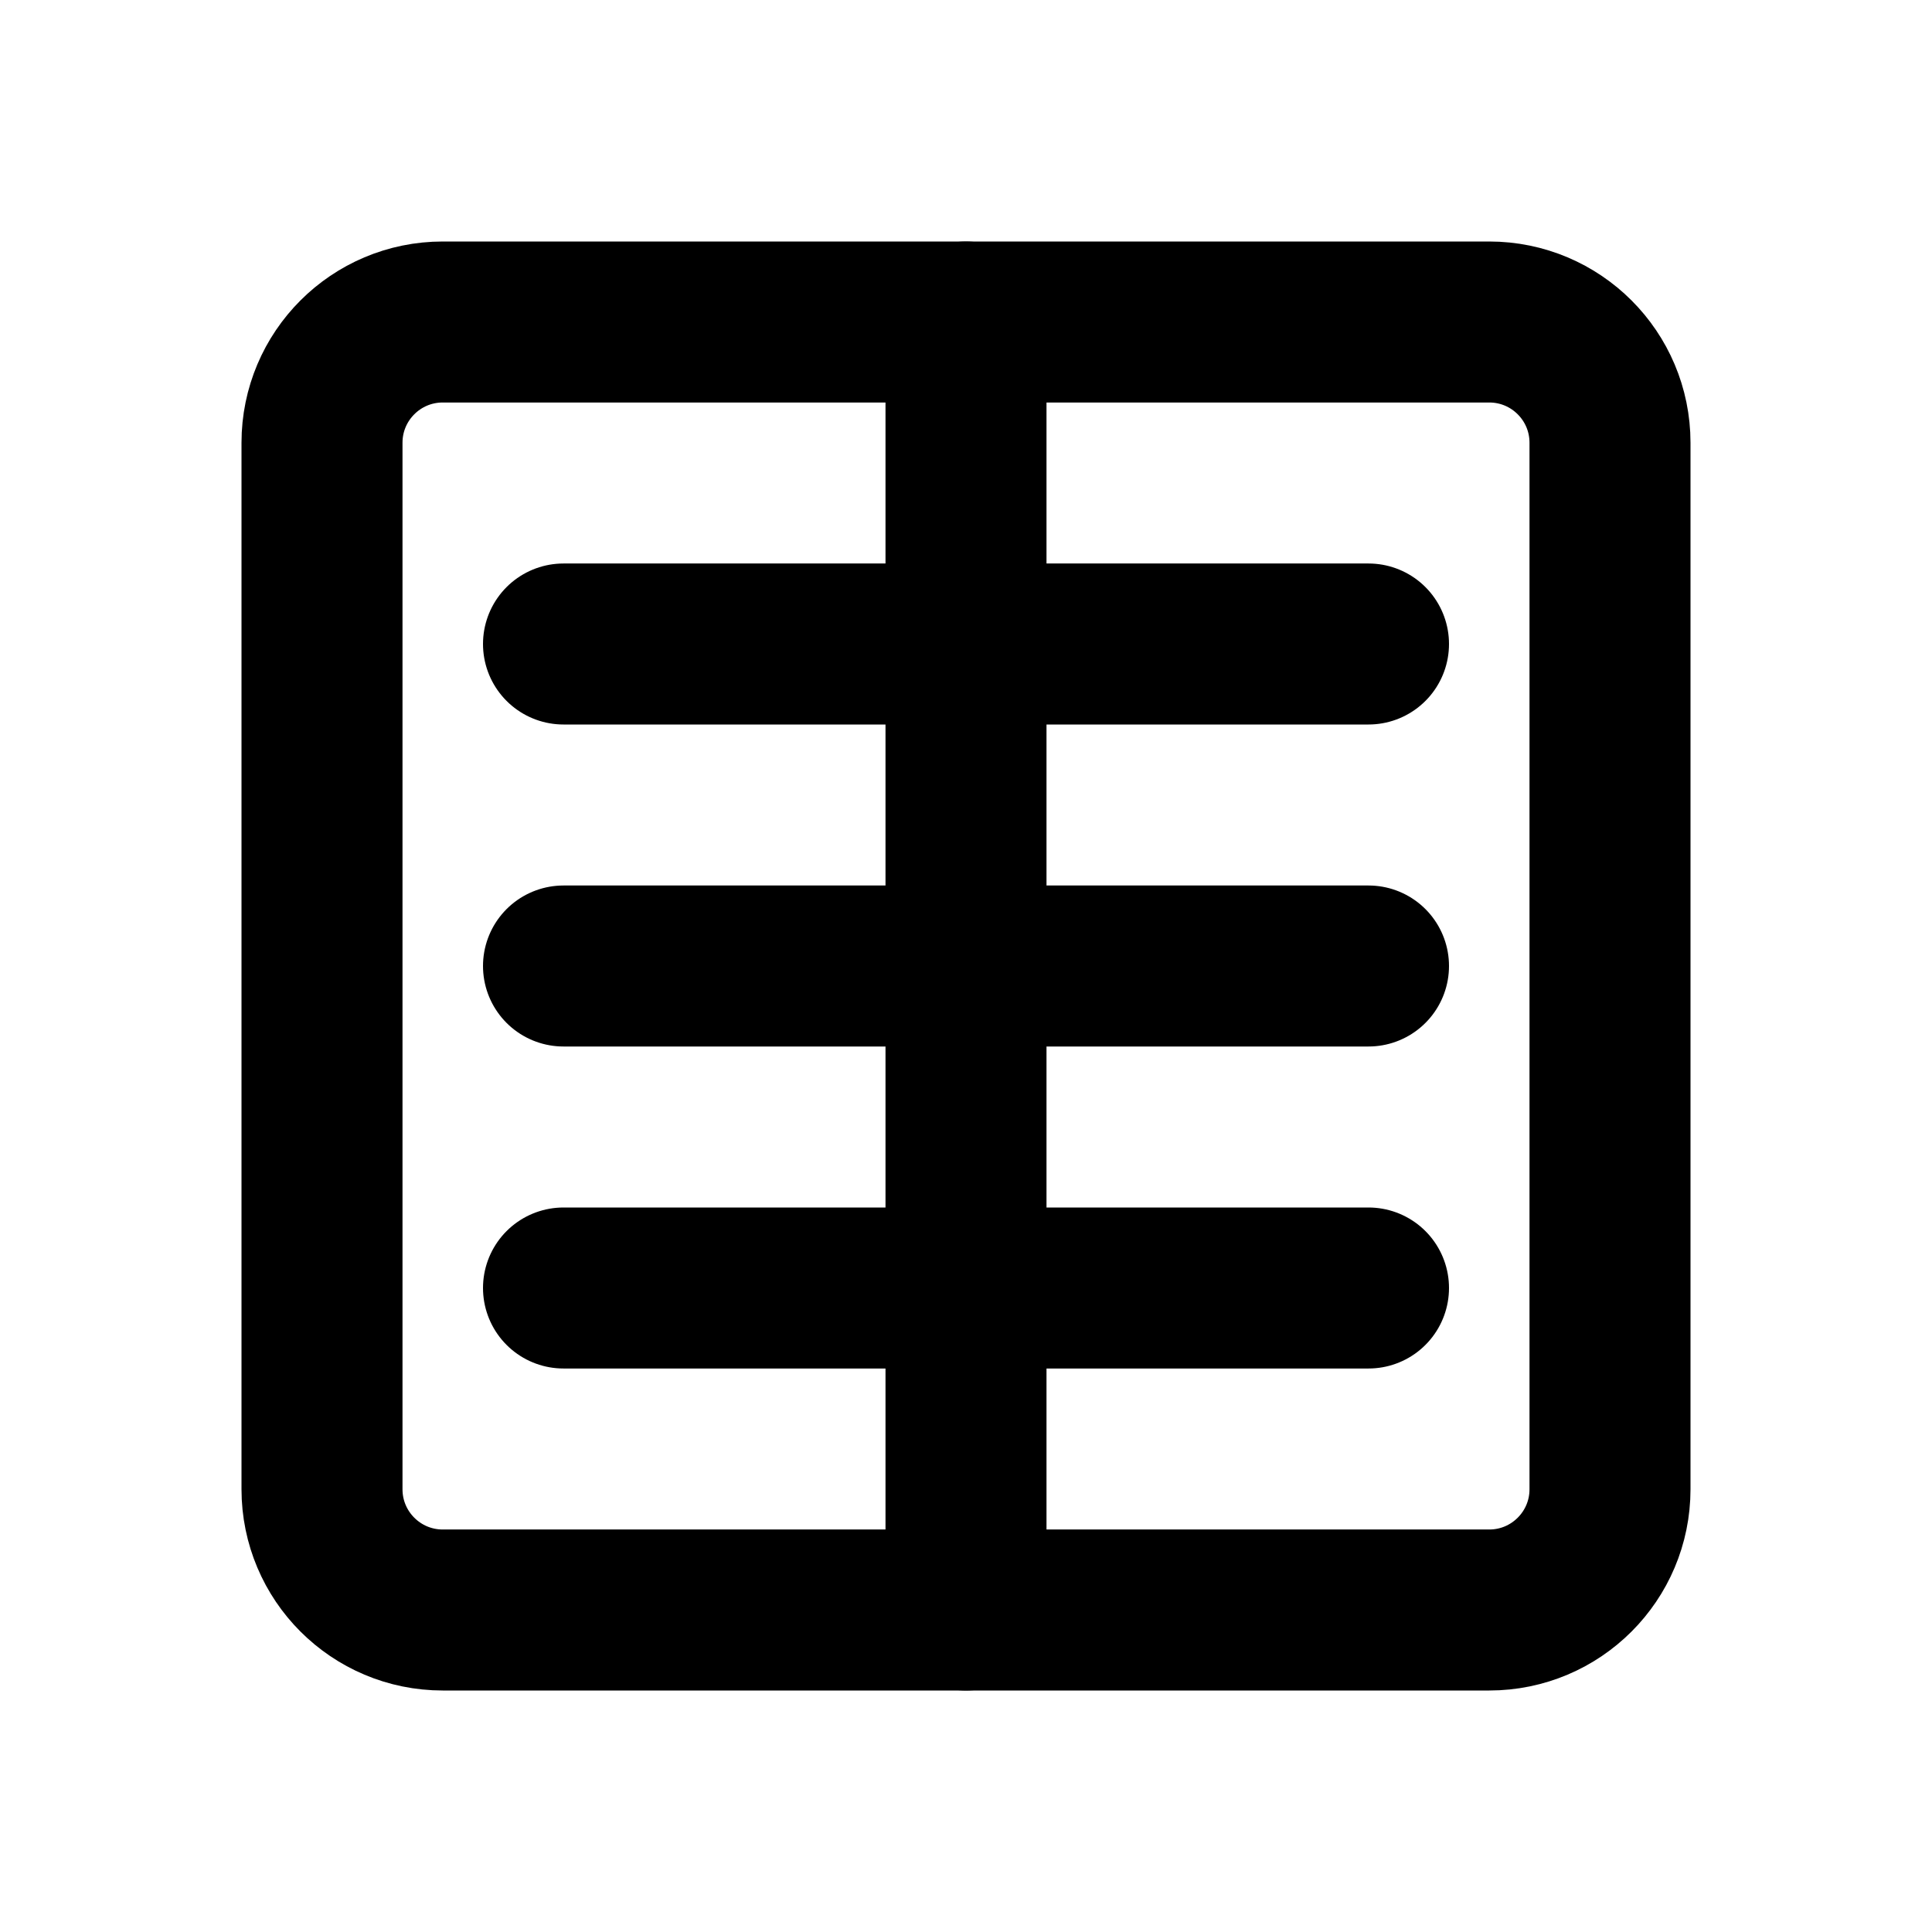
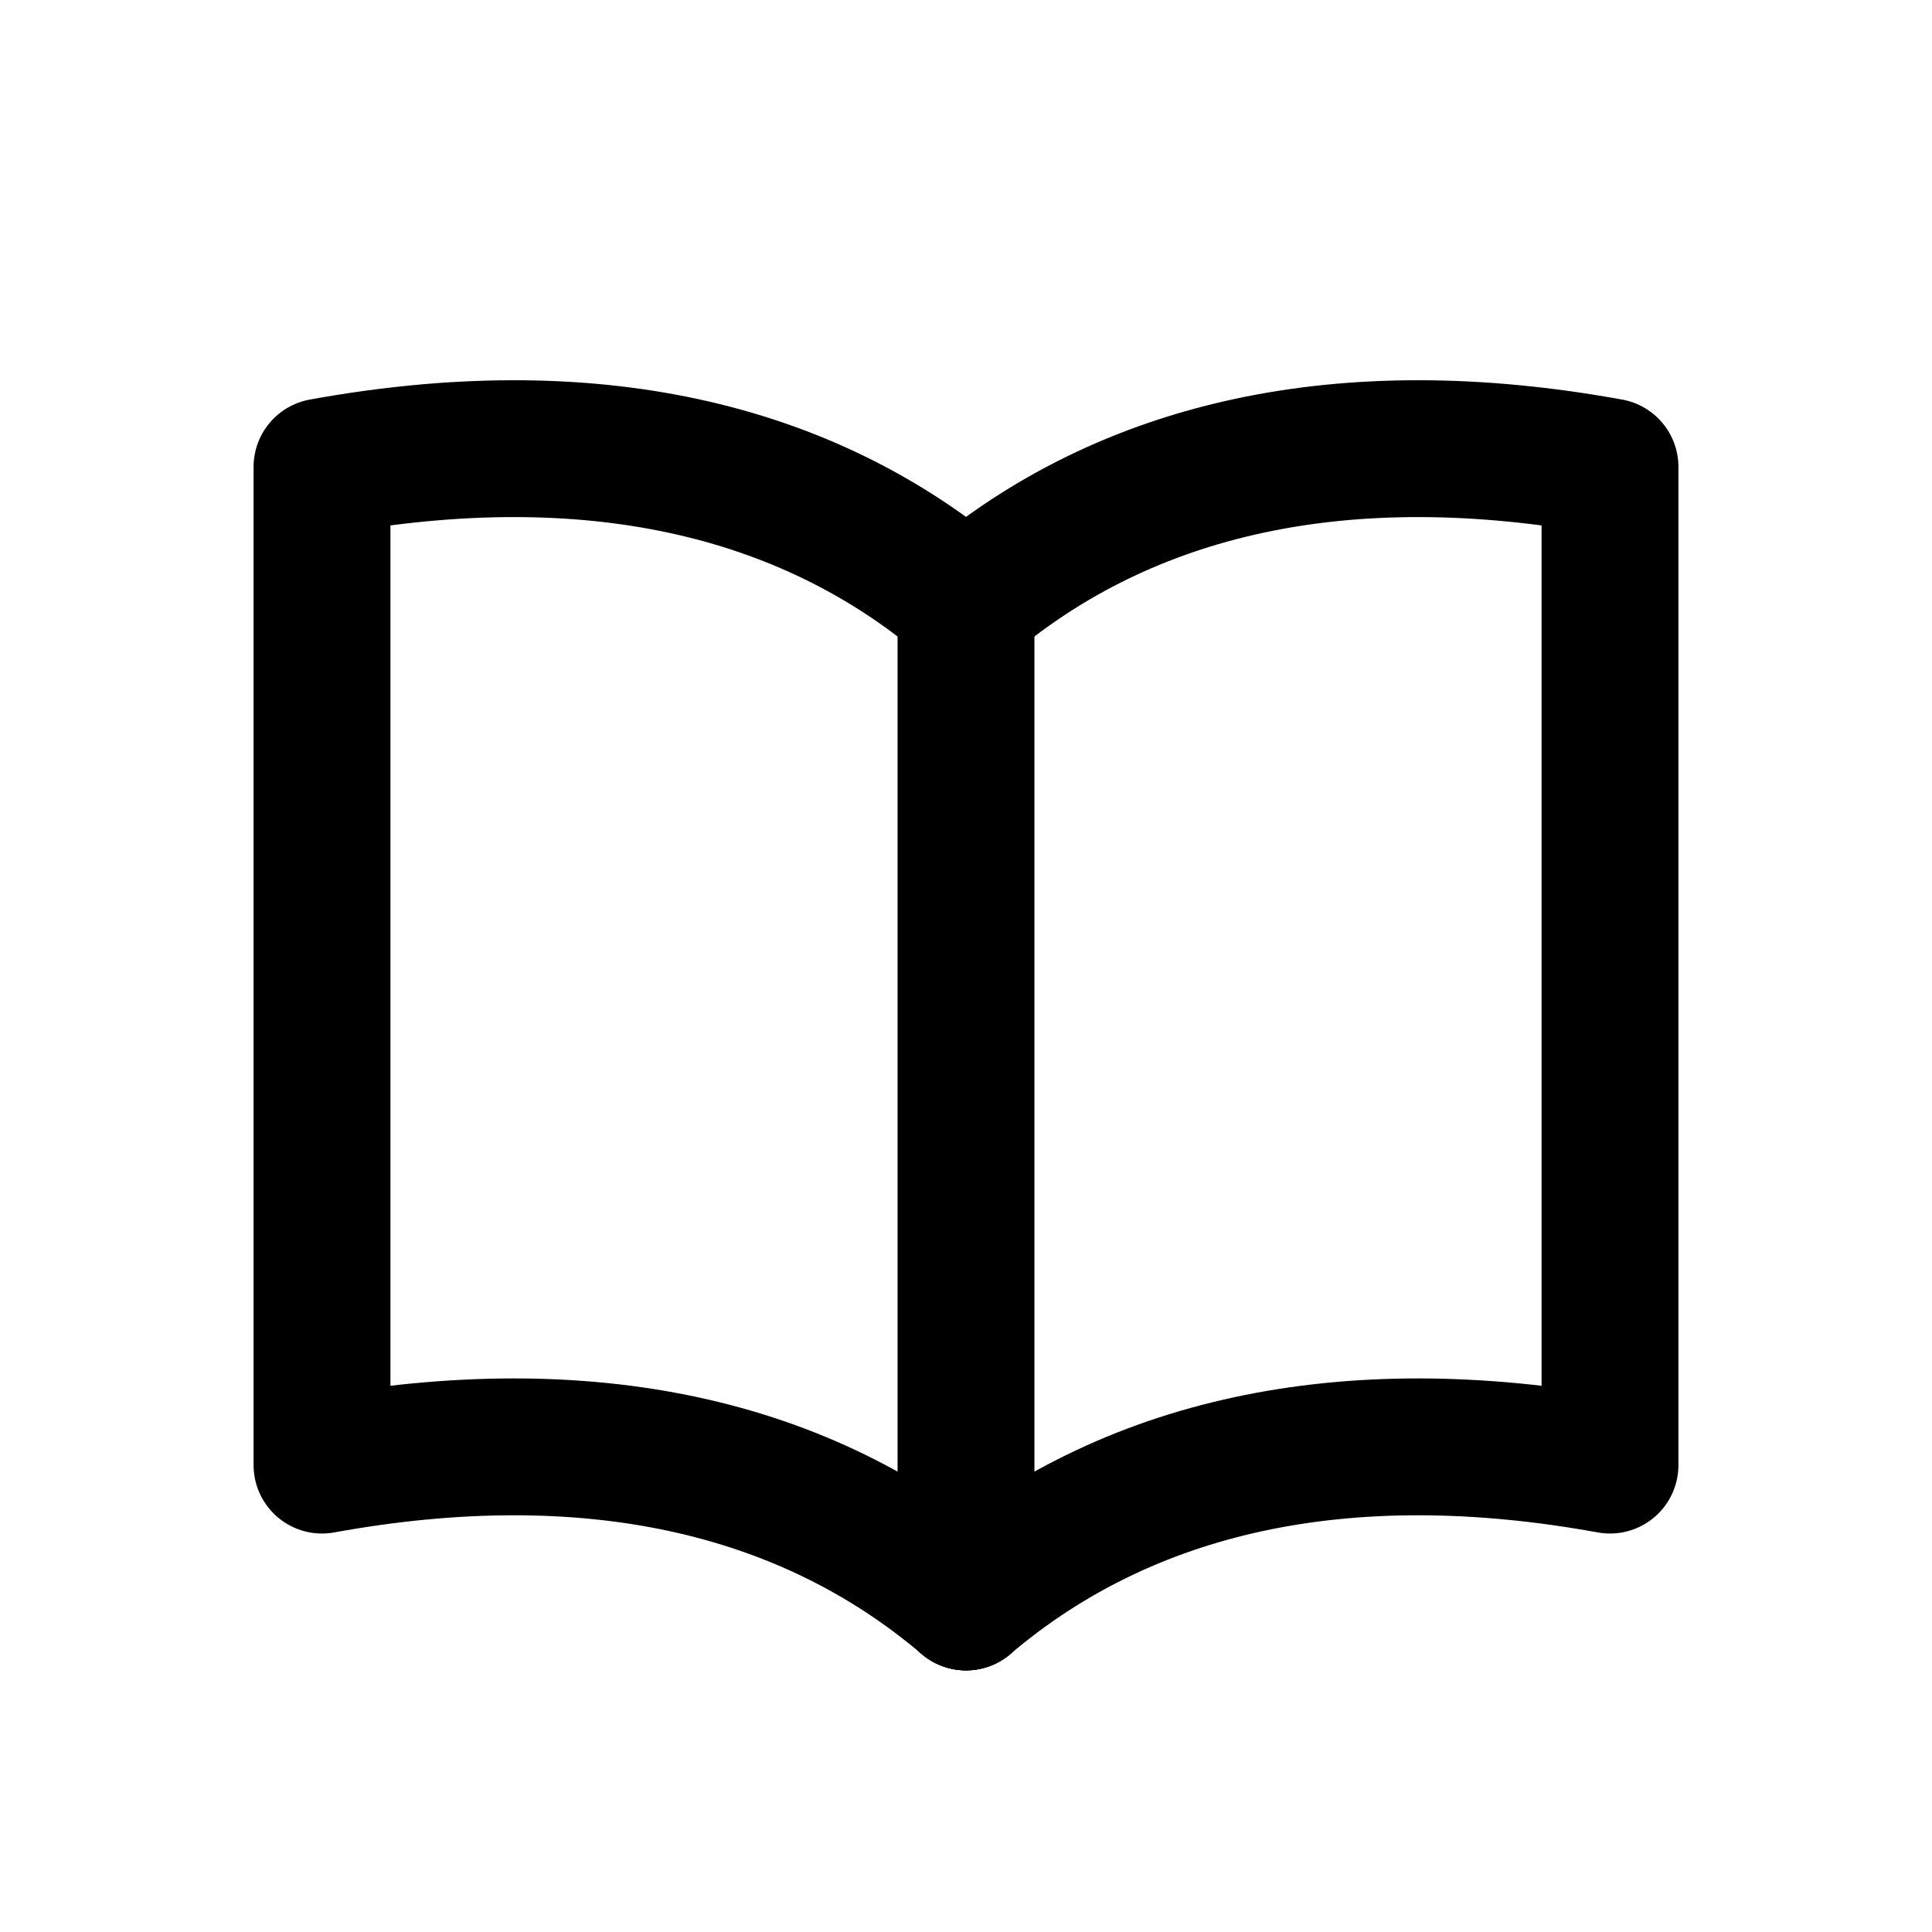
- <svg xmlns="http://www.w3.org/2000/svg" viewBox="0 0 24 24" fill="none" stroke="currentColor" stroke-width="2" stroke-linecap="round" stroke-linejoin="round" aria-hidden="true">
-   <rect x="4" y="4" width="16" height="16" rx="1.5" />
-   <path d="M12 4v16M7 8h10M7 12h10M7 16h10" />
+ <svg xmlns="http://www.w3.org/2000/svg" viewBox="0 0 24 24" fill="none" stroke="currentColor" stroke-width="1.7" stroke-linecap="round" stroke-linejoin="round" aria-hidden="true">
+   <path d="M12 7.5 C10 5.8 7.3 5.2 4 5.8 V18.2 C7.3 17.6 10 18.2 12 19.9" />
+   <path d="M12 7.5 C14 5.8 16.7 5.2 20 5.8 V18.2 C16.7 17.6 14 18.2 12 19.9" />
+   <path d="M12 7.5 V19.9" />
</svg>
